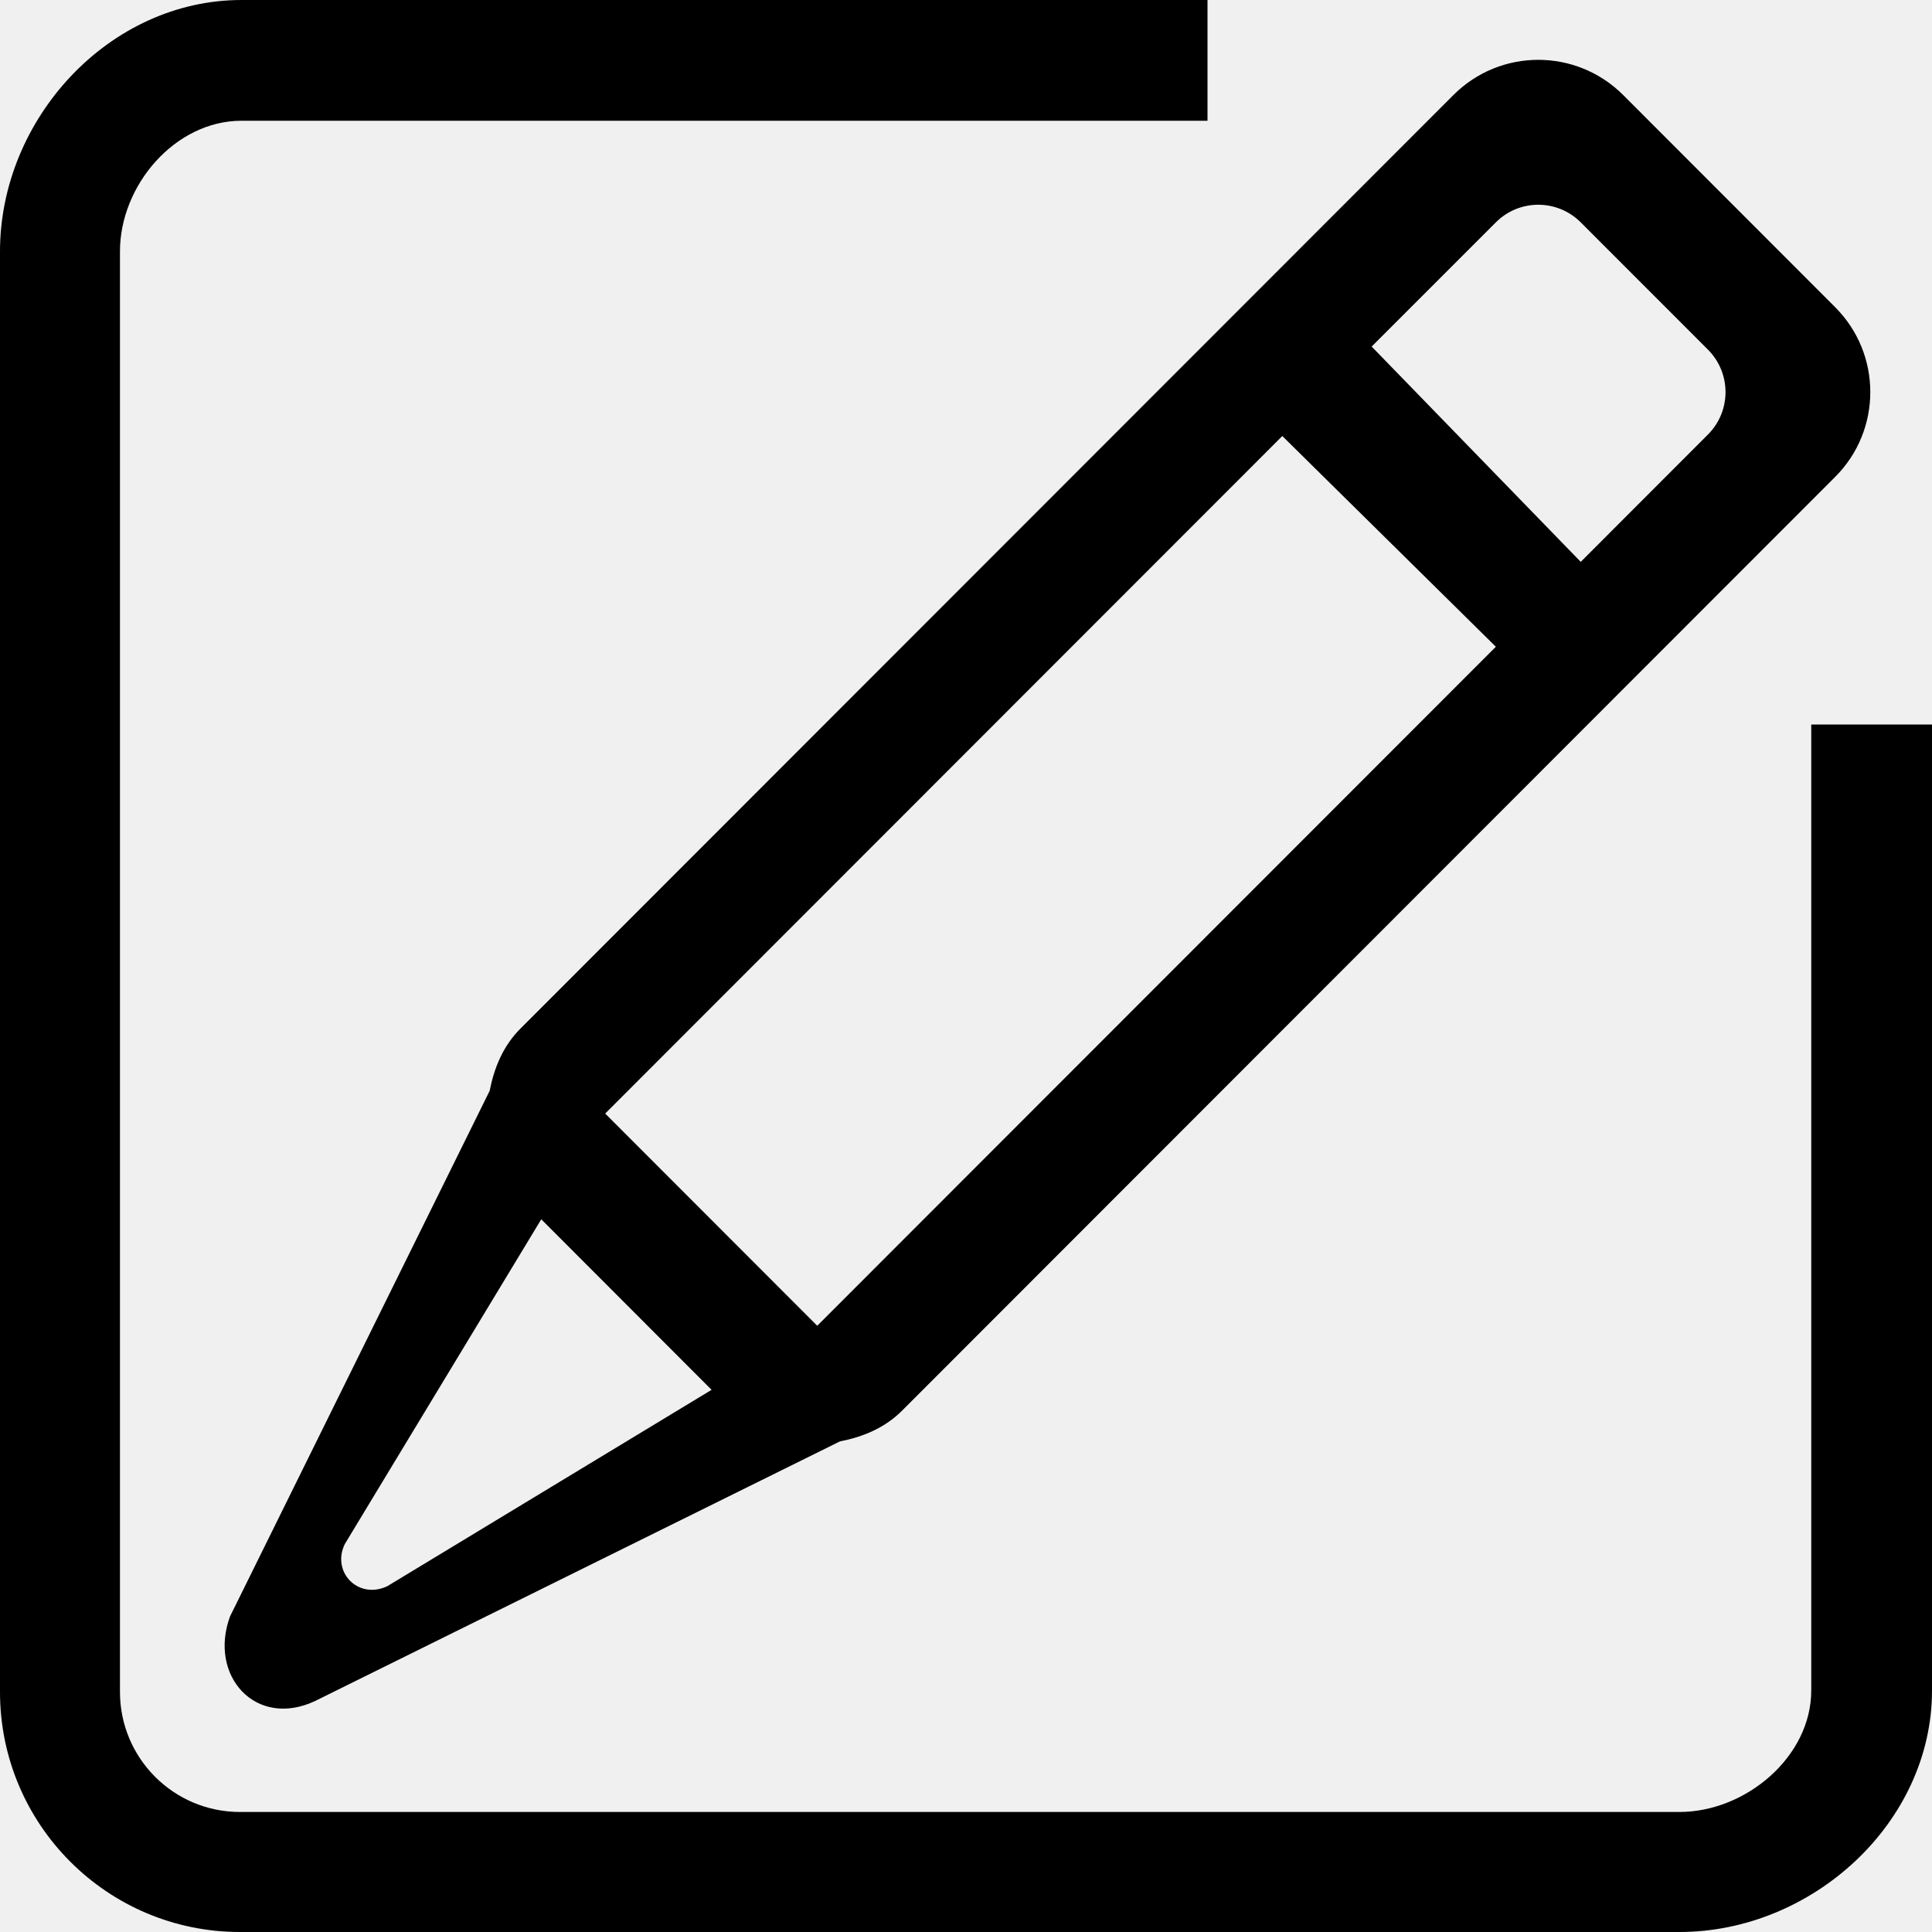
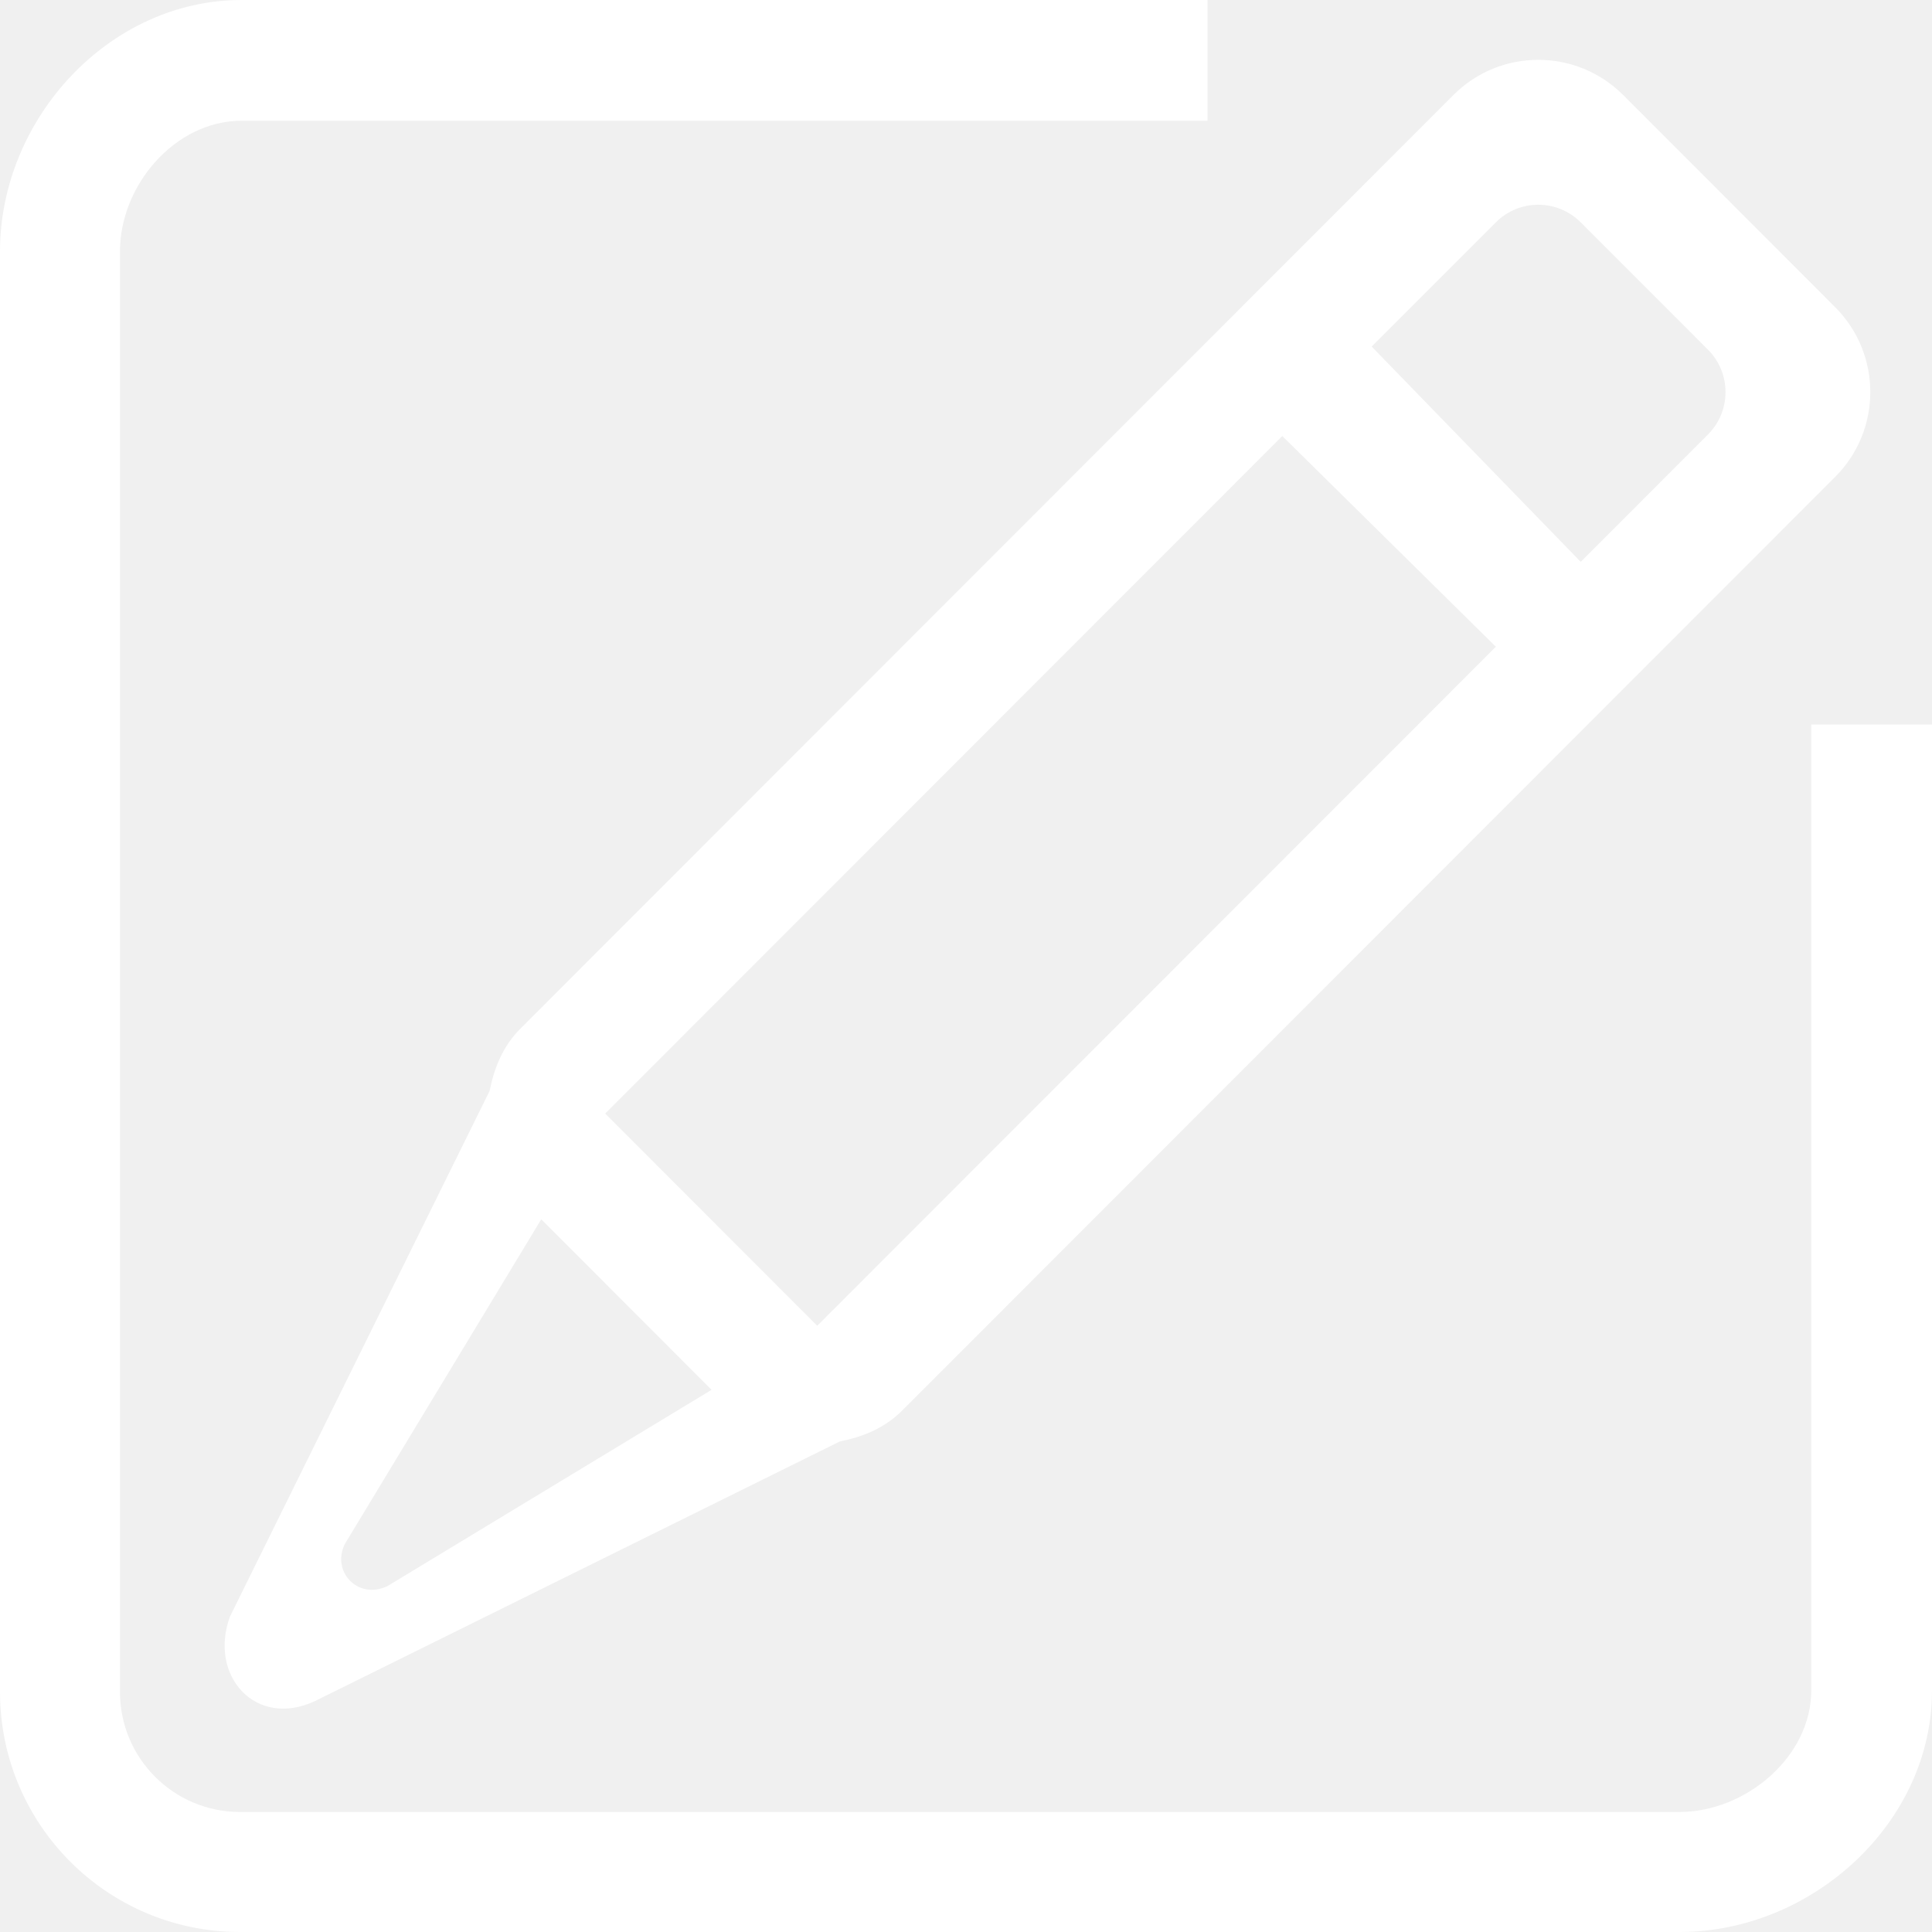
<svg xmlns="http://www.w3.org/2000/svg" width="800px" height="800px" viewBox="0 0 32 32" version="1.1">
  <defs>

</defs>
  <g id="Page-1" stroke="none" stroke-width="1" fill="none" fill-rule="evenodd">
-     <g id="Icon-Set" transform="translate(-516, -99)" fill="#000000">
+     <g id="Icon-Set" transform="translate(-516, -99)" fill="#ffffff">
      <path d="M527.786,122.02 L522.414,125.273 C521.925,125.501 521.485,125.029 521.713,124.571 L524.965,119.195 L527.786,122.02 L527.786,122.02 Z M537.239,106.222 L540.776,109.712 L529.536,120.959 C528.22,119.641 526.397,117.817 526.024,117.444 L537.239,106.222 L537.239,106.222 Z M540.776,102.683 C541.164,102.294 541.793,102.294 542.182,102.683 L544.289,104.791 C544.677,105.18 544.677,105.809 544.289,106.197 L542.182,108.306 L538.719,104.74 L540.776,102.683 L540.776,102.683 Z M524.11,117.068 L519.81,125.773 C519.449,126.754 520.233,127.632 521.213,127.177 L529.912,122.874 C530.287,122.801 530.651,122.655 530.941,122.365 L546.396,106.899 C547.172,106.124 547.172,104.864 546.396,104.088 L542.884,100.573 C542.107,99.797 540.85,99.797 540.074,100.573 L524.619,116.038 C524.328,116.329 524.184,116.693 524.11,117.068 L524.11,117.068 Z M546,111 L546,127 C546,128.099 544.914,129.012 543.817,129.012 L519.974,129.012 C518.877,129.012 517.987,128.122 517.987,127.023 L517.987,103.165 C517.987,102.066 518.902,101 520,101 L536,101 L536,99 L520,99 C517.806,99 516,100.969 516,103.165 L516,127.023 C516,129.22 517.779,131 519.974,131 L543.817,131 C546.012,131 548,129.196 548,127 L548,111 L546,111 L546,111 Z" id="new">

</path>
    </g>
  </g>
</svg>
